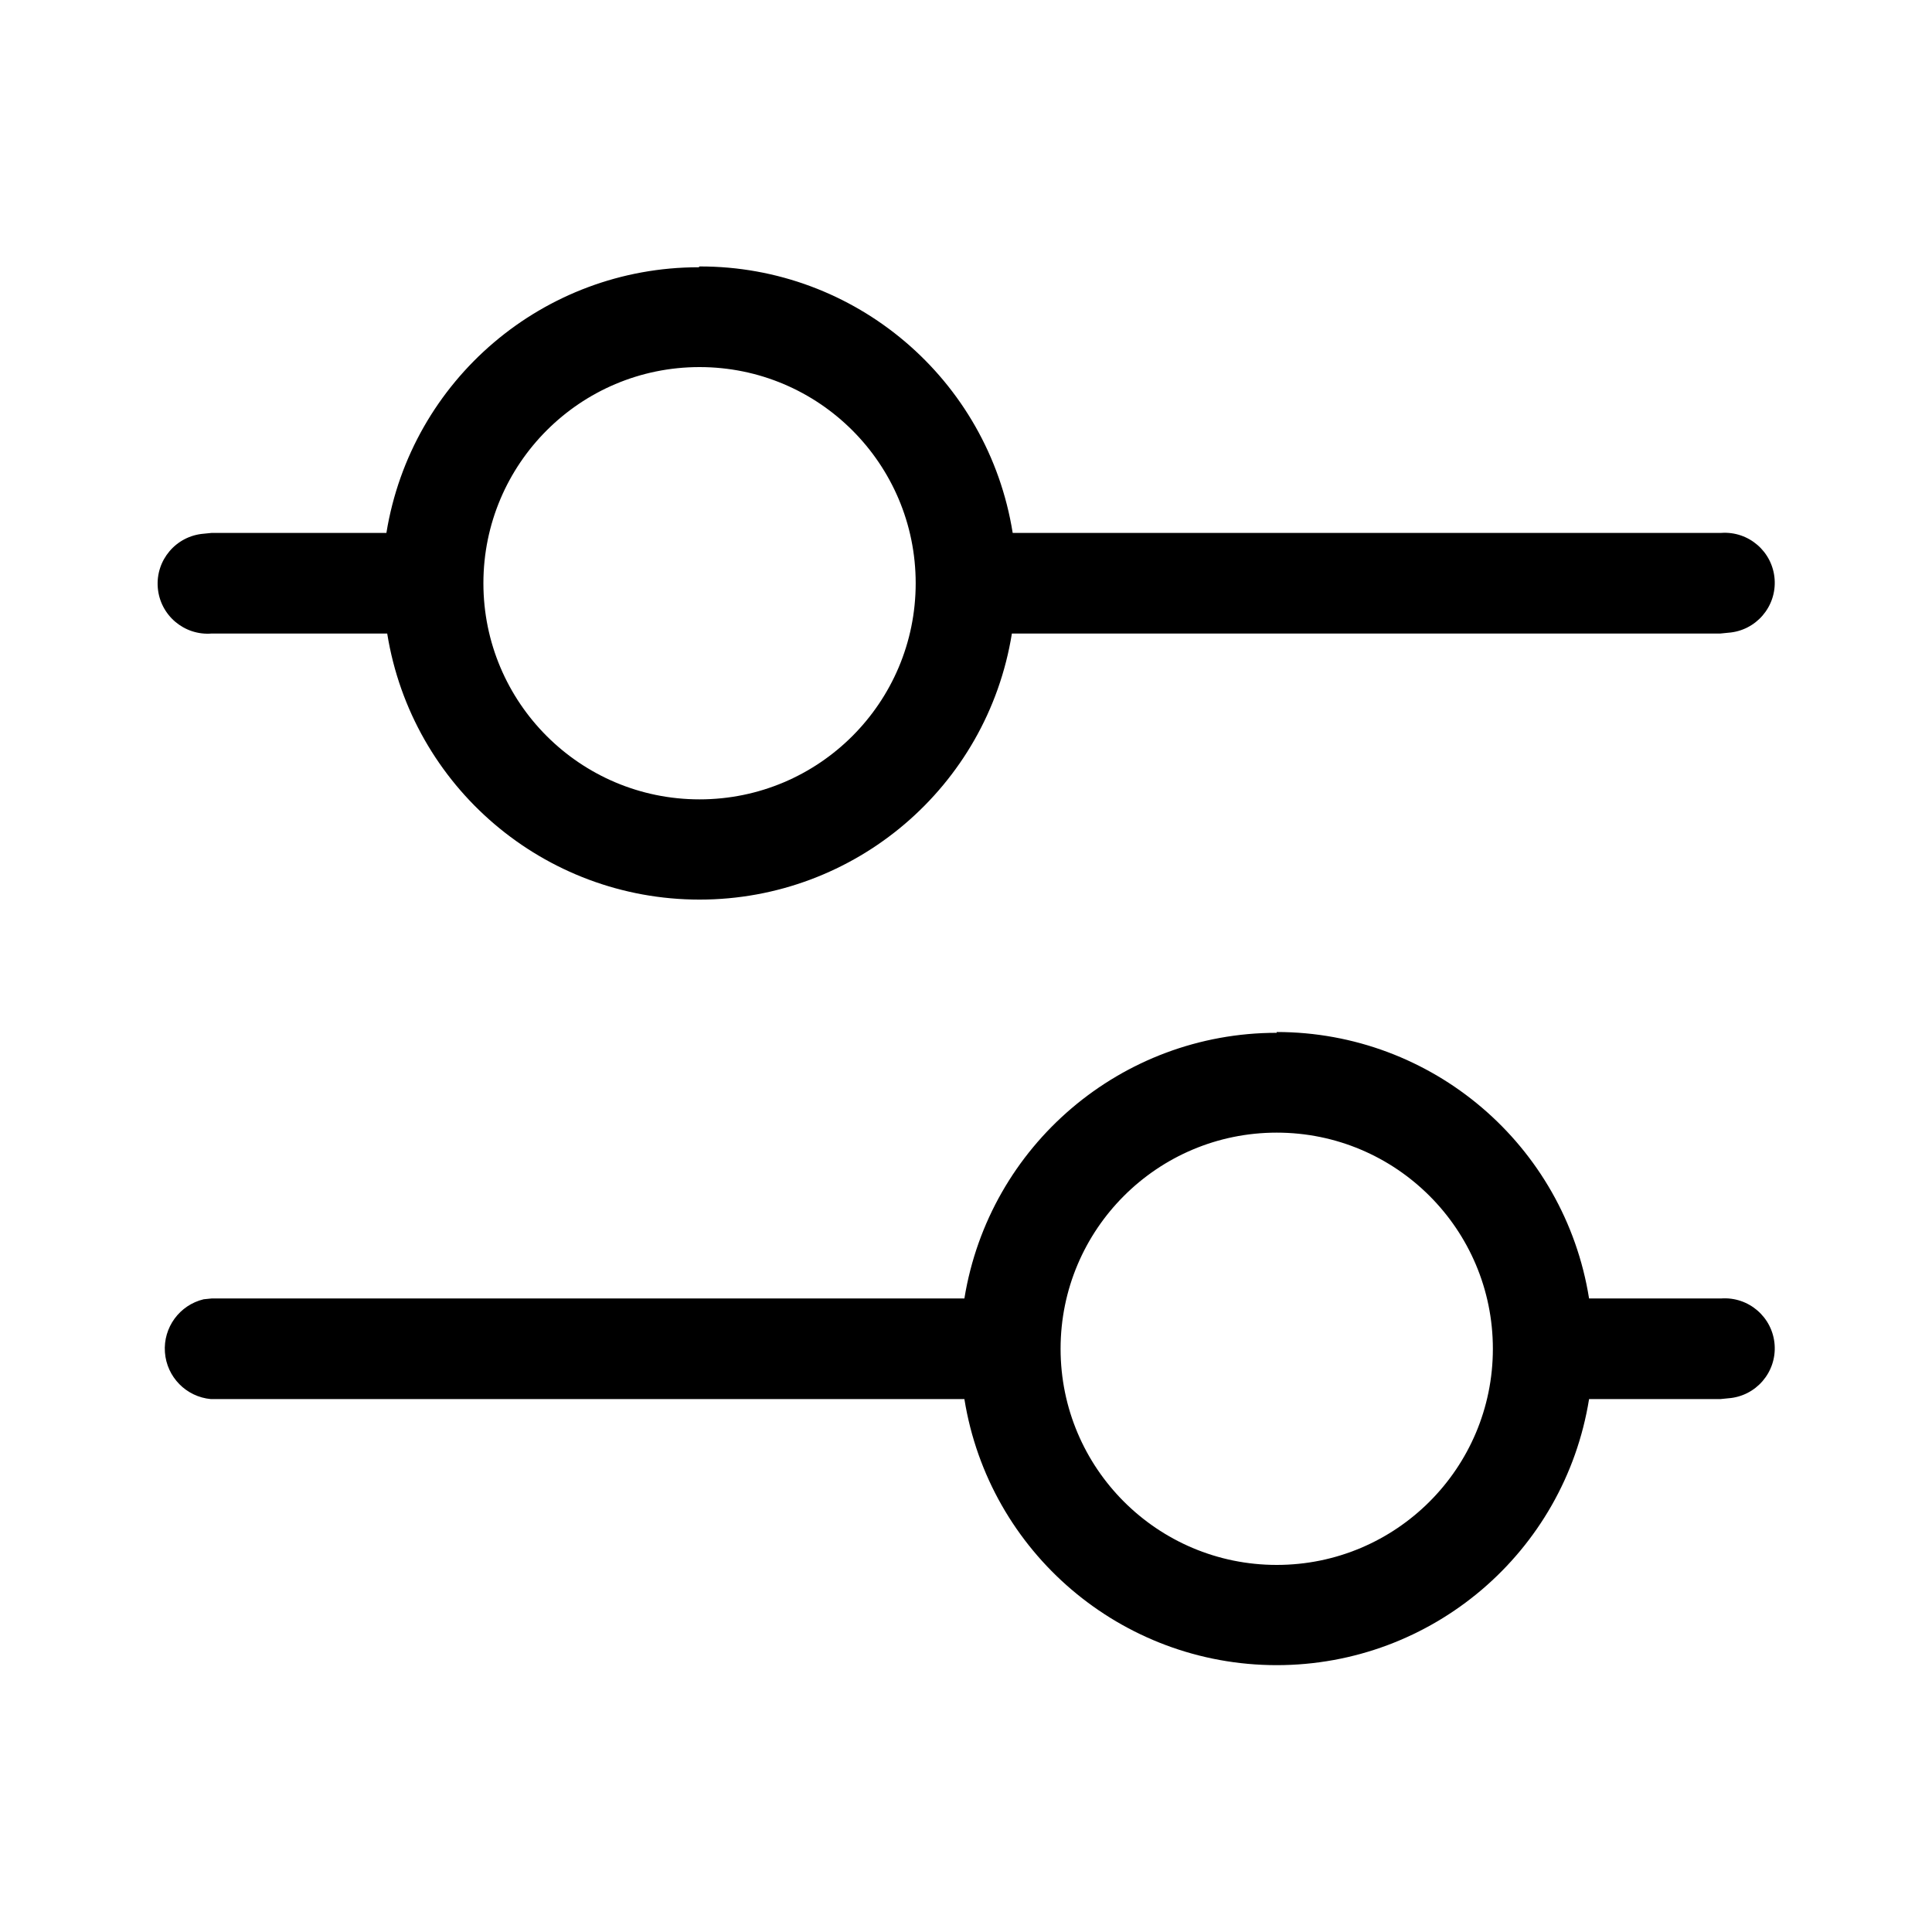
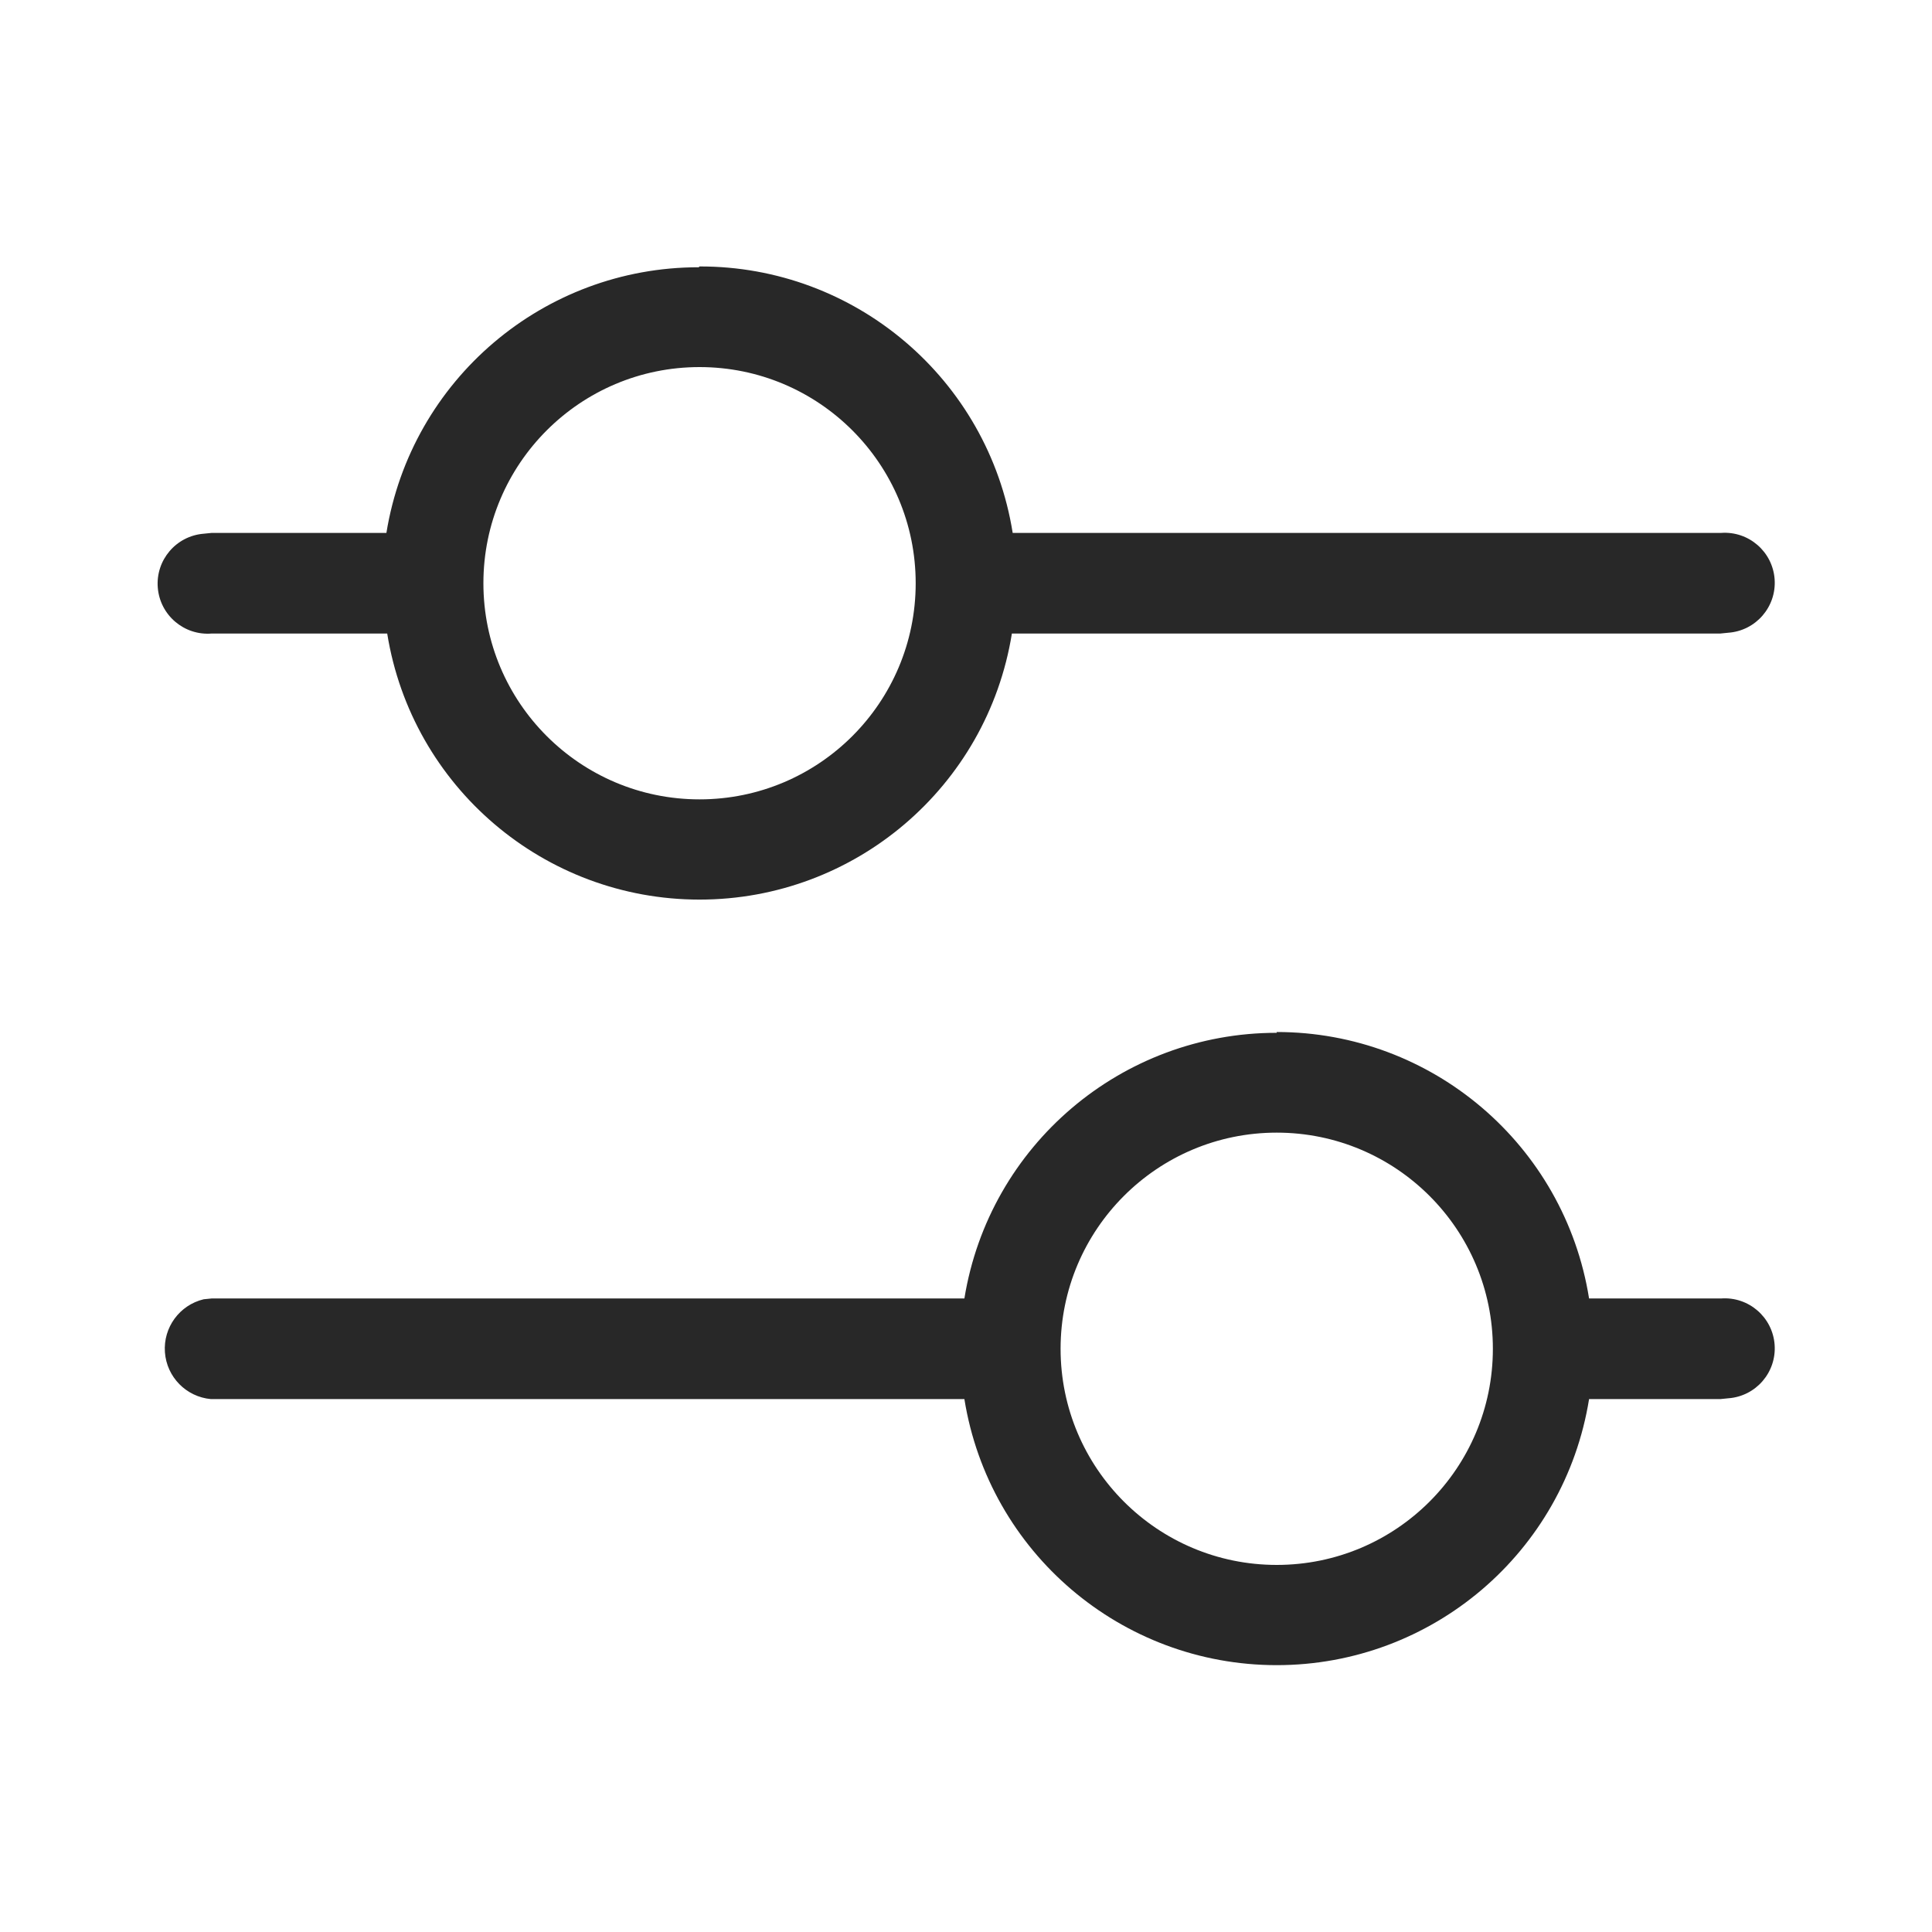
<svg xmlns="http://www.w3.org/2000/svg" width="24" height="24" viewBox="0 0 24 24">
-   <path d="M15.86 12.82a3.93 3.93 0 013.88 3.31h1.64a.62.62 0 01.09 1.24l-.1.01h-1.63a3.93 3.93 0 01-7.76 0H2.62a.63.63 0 01-.09-1.24l.1-.01h9.35a3.93 3.93 0 013.88-3.3zm0 1.25a2.68 2.68 0 100 5.37 2.68 2.68 0 000-5.37zM8.69 3.31a3.93 3.93 0 013.89 3.31h8.8a.62.62 0 01.09 1.24l-.1.01h-8.8a3.93 3.93 0 01-7.76 0H2.63a.62.62 0 01-.1-1.24l.1-.01H4.8a3.93 3.93 0 013.88-3.3zm0 1.25a2.68 2.68 0 100 5.37 2.68 2.68 0 000-5.37z" fill="currentColor" fill-rule="evenodd" />
+   <path d="M15.86 12.82a3.93 3.93 0 013.88 3.31h1.64a.62.62 0 01.09 1.24l-.1.01h-1.63a3.93 3.93 0 01-7.76 0H2.62a.63.63 0 01-.09-1.24l.1-.01h9.35a3.93 3.93 0 013.88-3.3zm0 1.25a2.68 2.68 0 100 5.37 2.68 2.68 0 000-5.37zM8.69 3.31a3.93 3.93 0 013.89 3.31h8.8a.62.62 0 01.09 1.24l-.1.01h-8.8a3.93 3.93 0 01-7.76 0H2.63a.62.62 0 01-.1-1.24l.1-.01H4.8a3.93 3.93 0 013.88-3.3zm0 1.25a2.68 2.68 0 100 5.37 2.68 2.68 0 000-5.37z" fill="currentColor" fill-rule="evenodd" fill-opacity=".84" />
</svg>
